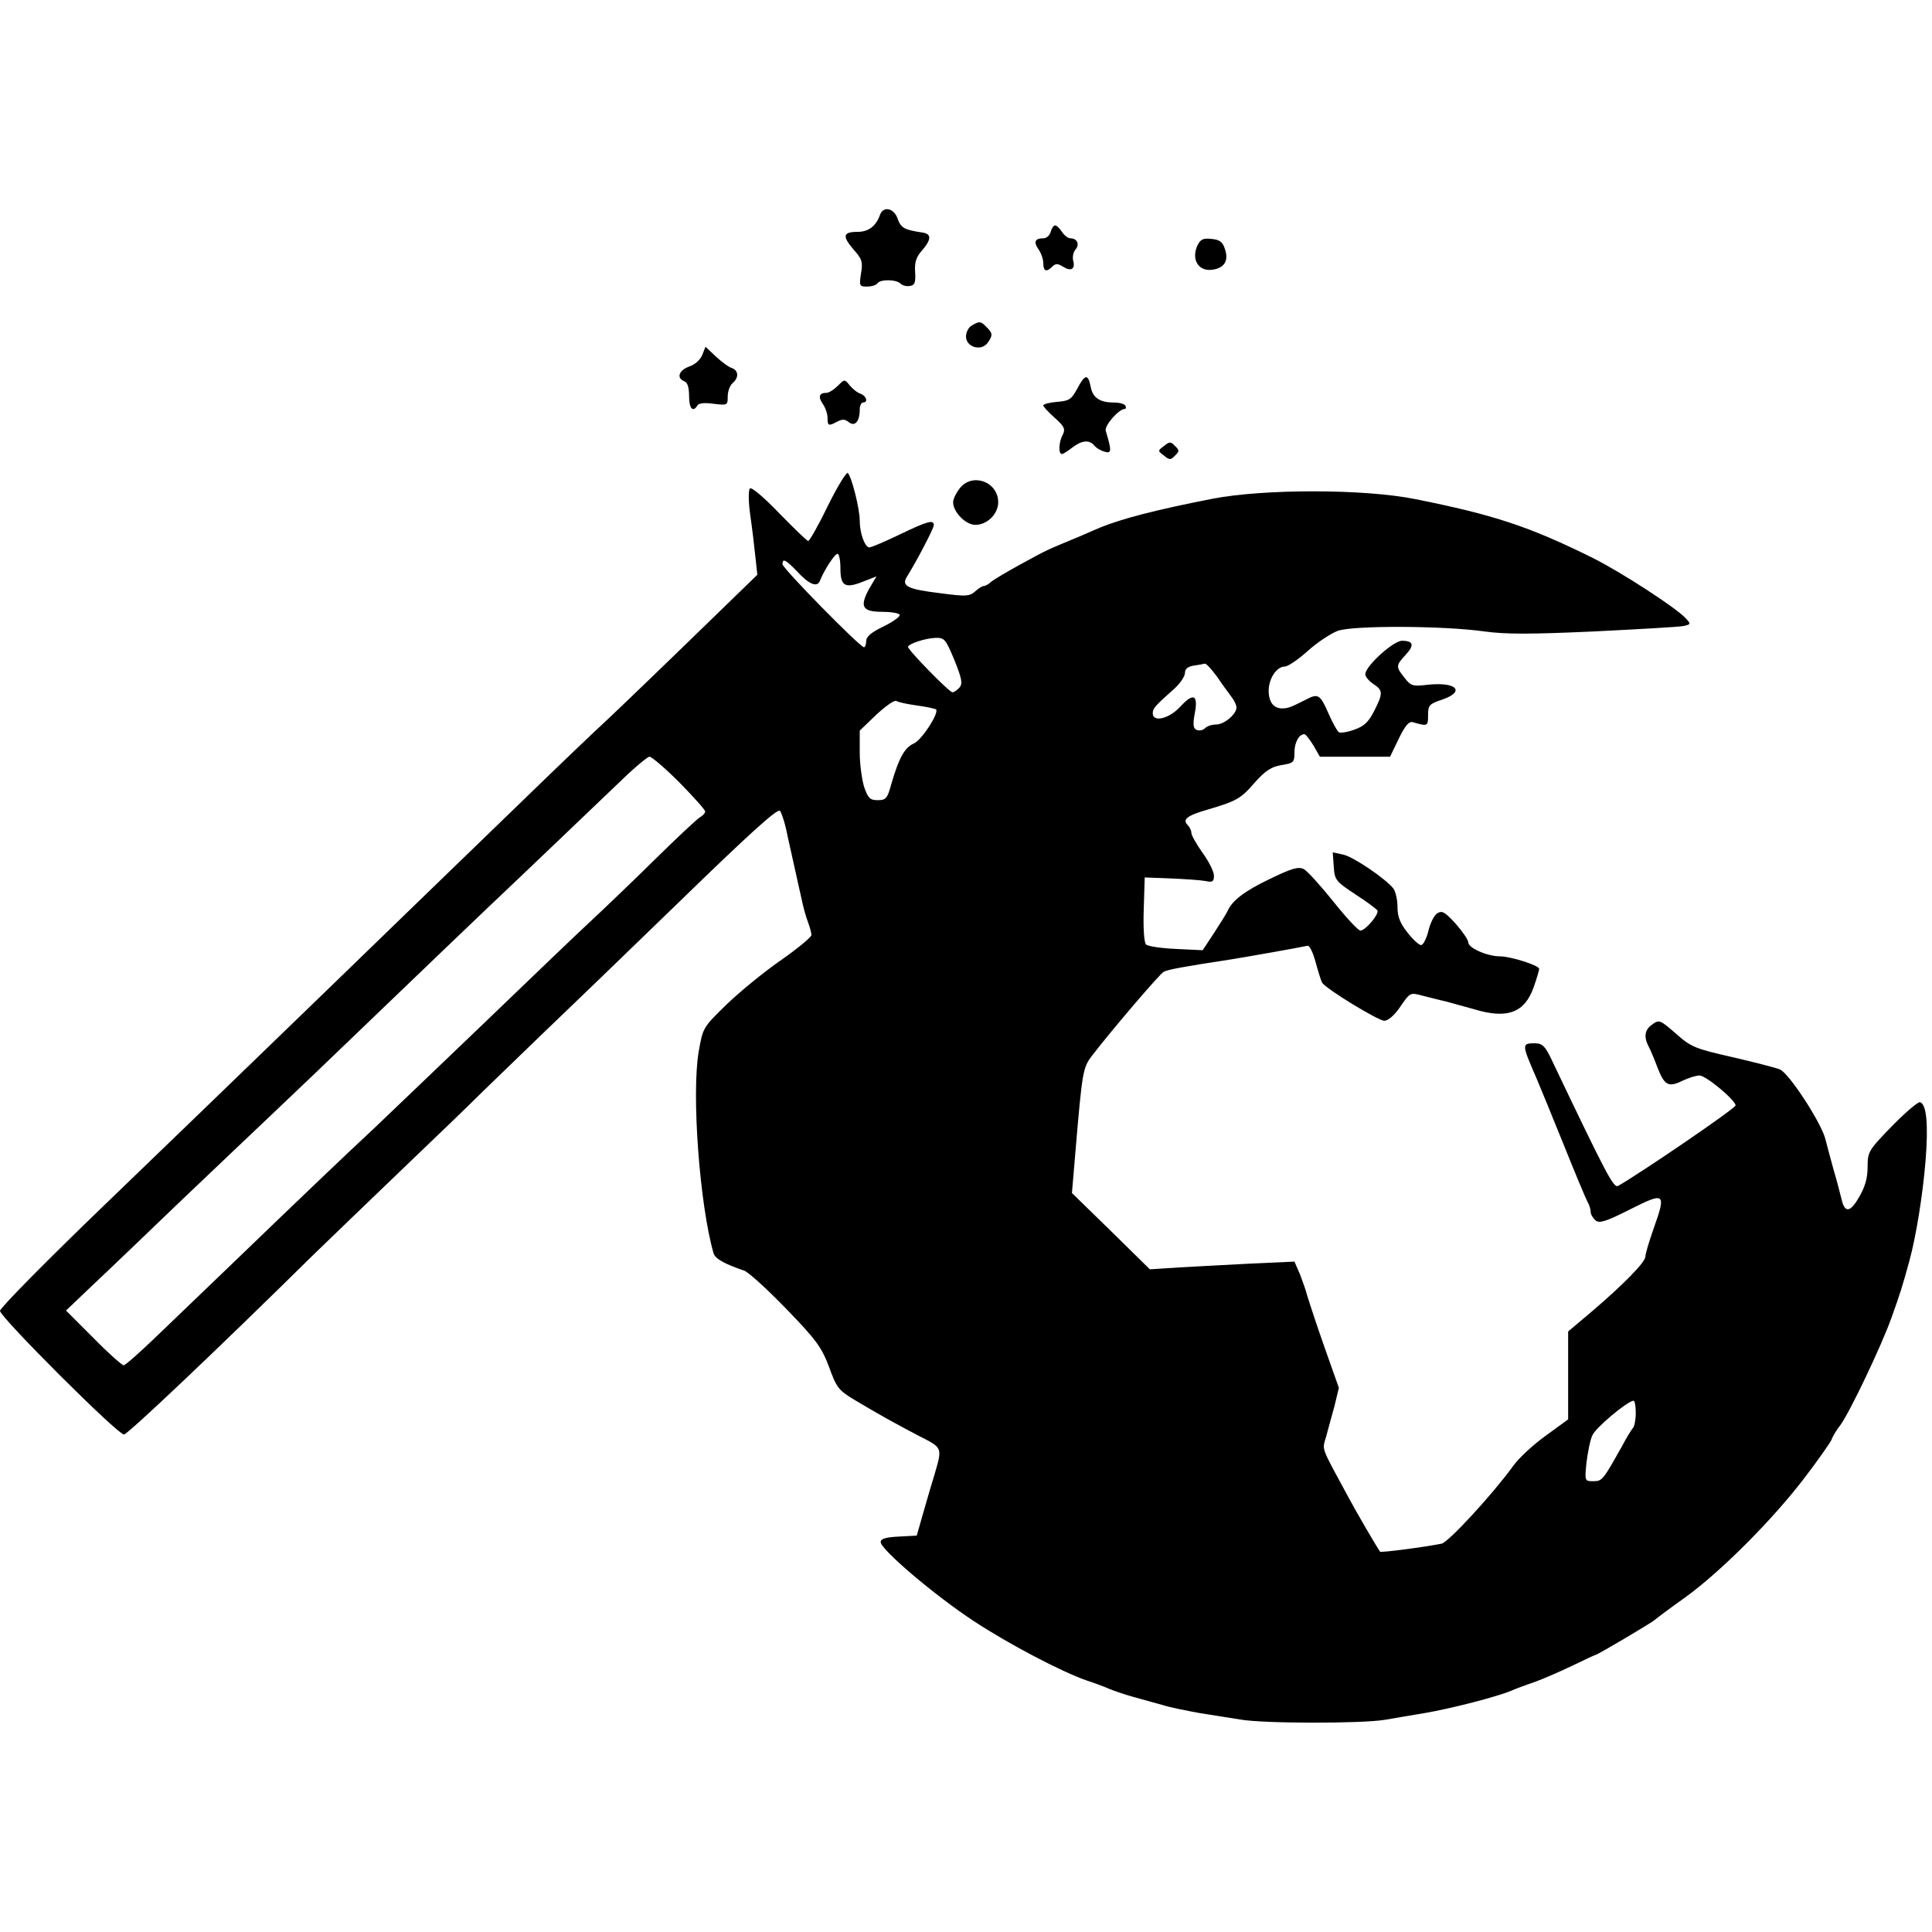
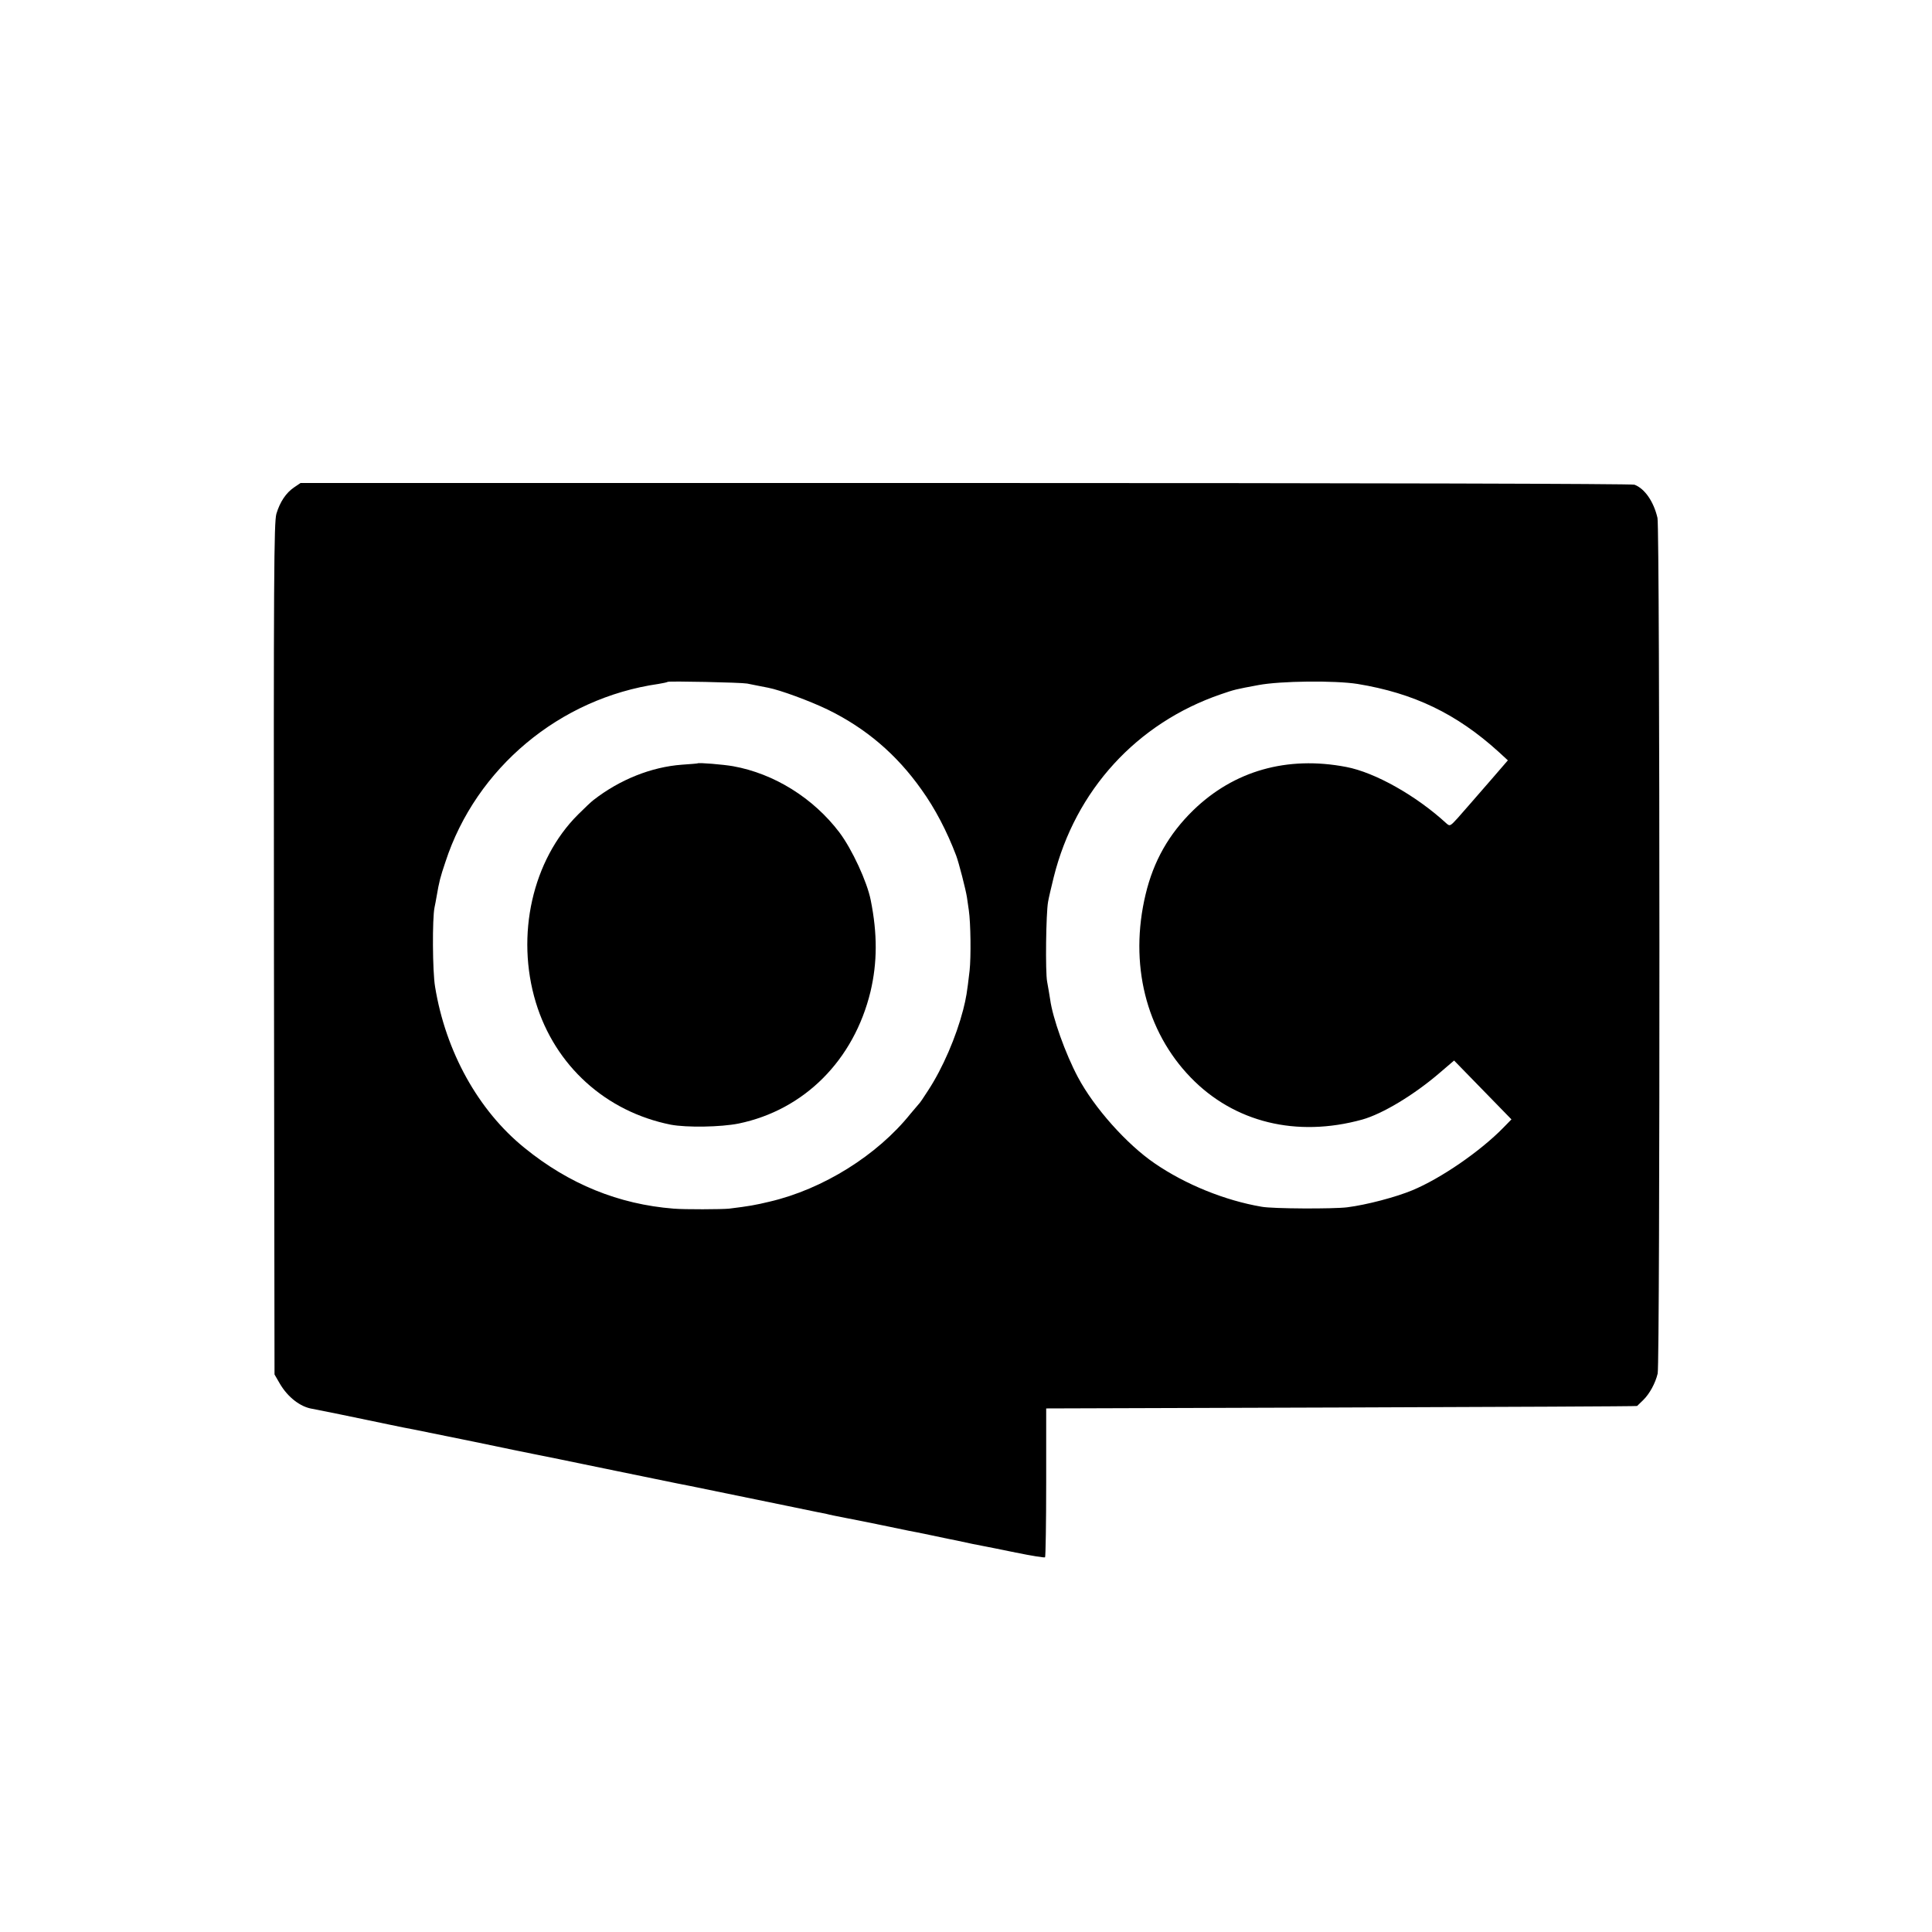
- <svg xmlns="http://www.w3.org/2000/svg" version="1.0" width="600pt" height="600pt" viewBox="0 0 600 600" preserveAspectRatio="xMidYMid meet">
-   <g transform="translate(0,600) scale(0.1,-0.1)" fill="#000000" stroke="none">
-     <path d="M2733 5333 c-12 -35 -36 -53 -69 -53 -46 0 -49 -13 -14 -54 27 -30 30 -39 24 -75 -6 -39 -5 -41 19 -41 14 0 29 5 32 10 8 13 58 13 72 -1 6 -6 19 -9 29 -7 15 2 18 11 16 43 -2 31 3 47 23 69 28 33 28 50 -1 54 -55 8 -66 14 -76 42 -11 34 -45 41 -55 13z" />
-     <path d="M3263 5280 c-3 -11 -13 -20 -22 -20 -27 0 -32 -11 -16 -34 8 -11 15 -31 15 -43 0 -26 10 -29 28 -11 10 10 17 10 33 0 25 -16 39 -8 32 18 -3 11 0 27 7 35 14 16 5 35 -16 35 -7 0 -19 9 -26 20 -7 11 -17 20 -21 20 -5 0 -11 -9 -14 -20z" />
-     <path d="M3718 5236 c-18 -41 3 -78 44 -74 40 4 55 28 42 65 -7 22 -17 29 -42 31 -26 3 -34 -1 -44 -22z" />
-     <path d="M3018 4989 c-10 -5 -18 -21 -18 -34 0 -33 47 -47 67 -20 17 24 16 30 -3 49 -18 19 -23 19 -46 5z" />
-     <path d="M2181 4898 c-6 -15 -22 -30 -40 -36 -33 -12 -41 -36 -16 -46 10 -3 15 -19 15 -46 0 -39 12 -52 26 -29 4 7 23 9 50 5 43 -5 44 -5 44 23 0 16 7 34 15 41 20 17 19 39 -2 47 -10 3 -32 19 -50 36 l-32 30 -10 -25z" />
-     <path d="M3345 4792 c-18 -33 -25 -37 -62 -40 -24 -2 -43 -7 -43 -11 0 -4 16 -21 36 -39 29 -26 33 -34 25 -51 -13 -23 -15 -61 -3 -61 4 0 18 9 32 20 30 23 53 25 69 6 6 -8 21 -16 32 -19 21 -6 22 2 3 65 -5 16 41 68 59 68 4 0 5 5 2 10 -3 6 -20 10 -36 10 -44 0 -66 15 -72 50 -8 40 -18 38 -42 -8z" />
-     <path d="M2601 4801 c-11 -11 -27 -21 -34 -21 -23 0 -27 -12 -12 -34 8 -11 15 -31 15 -43 0 -26 3 -27 31 -12 15 8 24 7 35 -2 19 -15 34 2 34 39 0 12 5 22 10 22 17 0 11 20 -7 27 -10 3 -25 15 -34 26 -16 20 -16 20 -38 -2z" />
-     <path d="M3615 4615 c-20 -15 -20 -15 0 -30 17 -14 21 -14 34 0 14 13 14 17 0 30 -13 14 -17 14 -34 0z" />
-     <path d="M2571 4429 c-29 -60 -57 -109 -61 -109 -4 0 -44 39 -90 86 -48 50 -86 82 -91 77 -5 -5 -5 -40 1 -83 6 -41 13 -100 16 -130 l6 -55 -237 -230 c-130 -126 -241 -232 -245 -235 -4 -3 -124 -117 -266 -255 -142 -137 -411 -398 -599 -580 -187 -181 -490 -474 -673 -650 -183 -176 -332 -327 -332 -336 0 -19 365 -384 385 -384 11 0 285 259 585 555 42 41 164 158 270 260 107 102 223 214 259 250 37 36 118 114 181 175 63 60 254 244 423 408 215 209 311 297 319 289 5 -5 17 -41 24 -79 8 -37 19 -86 24 -108 5 -22 13 -60 19 -85 5 -25 14 -58 20 -73 6 -16 11 -34 11 -41 0 -6 -42 -41 -92 -76 -51 -35 -127 -97 -169 -137 -76 -74 -76 -74 -89 -148 -23 -133 3 -478 46 -627 5 -17 33 -33 95 -54 14 -5 73 -59 132 -120 93 -96 109 -119 132 -180 23 -64 30 -72 78 -101 77 -46 124 -72 200 -112 75 -38 74 -35 49 -121 -6 -19 -21 -70 -33 -112 l-22 -77 -56 -3 c-41 -2 -56 -7 -56 -17 0 -23 168 -166 290 -246 108 -71 272 -157 350 -184 22 -7 54 -19 70 -26 17 -7 50 -18 75 -25 25 -7 65 -18 90 -25 25 -8 77 -18 115 -25 39 -6 95 -15 126 -20 71 -13 379 -13 450 -1 30 5 86 15 124 21 82 14 226 51 270 70 11 5 43 17 70 26 28 10 80 33 118 51 37 18 69 33 71 33 6 0 180 103 186 110 3 3 44 34 92 68 110 79 275 244 374 375 42 55 79 108 82 116 3 9 15 30 28 46 30 42 127 245 159 335 26 73 32 91 55 175 21 78 41 202 50 310 9 113 3 176 -17 182 -6 2 -45 -31 -87 -74 -73 -75 -76 -80 -76 -127 0 -35 -8 -62 -26 -93 -28 -49 -45 -51 -55 -7 -4 16 -14 56 -24 89 -9 33 -21 77 -26 97 -12 50 -114 207 -142 217 -12 5 -78 22 -147 38 -114 26 -128 31 -173 71 -53 46 -54 47 -79 28 -20 -15 -23 -37 -9 -64 5 -9 18 -39 28 -66 22 -57 34 -64 79 -42 19 9 42 16 52 16 20 0 112 -77 112 -93 0 -9 -293 -209 -365 -250 -14 -7 -36 35 -203 385 -22 48 -31 57 -53 58 -44 0 -44 -1 2 -107 10 -23 48 -116 84 -205 36 -90 70 -171 75 -180 6 -10 10 -24 10 -32 0 -7 7 -19 15 -26 12 -10 32 -4 107 34 109 55 113 52 74 -58 -14 -40 -26 -79 -26 -88 0 -18 -69 -88 -170 -174 l-70 -59 0 -137 0 -136 -70 -51 c-39 -28 -84 -70 -101 -94 -63 -87 -201 -237 -222 -241 -61 -12 -188 -28 -191 -25 -13 19 -71 118 -101 174 -84 155 -79 141 -67 182 6 21 17 64 26 95 l14 58 -45 127 c-25 71 -48 142 -53 158 -4 17 -15 47 -23 68 l-17 39 -132 -6 c-73 -4 -174 -9 -225 -12 l-92 -6 -121 119 -121 118 11 130 c21 248 23 259 51 296 59 77 210 254 223 261 13 7 62 16 206 38 50 8 215 37 241 43 6 1 17 -22 25 -52 8 -29 17 -58 20 -63 12 -19 174 -118 193 -118 12 0 32 17 50 44 30 44 31 44 68 34 21 -5 54 -14 73 -18 19 -5 58 -16 87 -24 105 -32 159 -11 187 71 9 26 16 50 16 54 0 11 -89 39 -122 39 -39 0 -98 26 -98 43 0 8 -18 34 -39 58 -33 36 -42 42 -57 33 -10 -6 -22 -30 -28 -55 -6 -24 -16 -44 -23 -44 -6 0 -25 17 -42 39 -23 29 -31 49 -31 80 0 22 -6 48 -13 57 -25 31 -125 99 -156 105 l-32 7 3 -44 c3 -42 6 -46 68 -87 36 -23 66 -46 68 -50 4 -13 -38 -62 -53 -62 -7 0 -45 41 -84 90 -40 50 -81 95 -92 101 -17 8 -36 3 -104 -30 -80 -38 -119 -68 -133 -101 -4 -8 -23 -39 -42 -68 l-35 -53 -83 4 c-45 2 -87 8 -93 14 -6 6 -9 51 -7 109 l3 99 80 -3 c44 -2 92 -5 108 -8 23 -5 27 -2 27 17 0 12 -16 44 -35 70 -19 27 -35 55 -35 62 0 7 -5 18 -11 24 -18 18 -3 30 59 48 92 27 105 34 149 85 33 37 52 49 83 54 37 6 40 8 40 39 0 31 14 57 31 57 4 0 16 -16 28 -35 l20 -35 109 0 109 0 27 56 c20 41 32 55 44 51 46 -13 47 -13 47 22 0 31 4 35 43 48 76 26 44 57 -48 46 -42 -5 -49 -3 -68 22 -28 35 -27 38 3 71 28 30 25 44 -11 44 -27 0 -114 -79 -114 -104 0 -7 11 -21 25 -30 30 -20 31 -29 2 -85 -17 -34 -32 -47 -61 -57 -21 -8 -43 -11 -48 -8 -5 3 -20 30 -33 60 -25 57 -32 61 -68 42 -47 -24 -57 -28 -75 -28 -27 0 -42 20 -42 55 0 38 25 75 50 75 10 0 42 22 72 49 29 26 71 54 93 62 49 17 328 16 455 -2 66 -9 142 -9 340 0 140 7 266 14 279 17 22 5 23 6 6 24 -29 32 -203 145 -290 188 -194 96 -304 133 -550 182 -158 32 -471 32 -630 1 -174 -34 -282 -62 -350 -90 -11 -5 -38 -16 -60 -26 -108 -45 -97 -39 -190 -90 -38 -21 -77 -44 -86 -51 -8 -8 -19 -14 -24 -14 -5 0 -17 -8 -27 -17 -17 -15 -28 -16 -110 -5 -99 12 -119 22 -102 50 30 48 84 151 84 161 0 18 -19 13 -106 -29 -46 -22 -88 -40 -94 -40 -14 0 -30 44 -30 83 0 37 -25 136 -37 148 -4 4 -32 -41 -62 -102z m39 -194 c0 -55 14 -64 71 -41 l41 16 -23 -39 c-30 -55 -21 -71 40 -71 27 0 52 -4 55 -9 3 -5 -19 -21 -49 -36 -38 -18 -55 -32 -55 -46 0 -10 -3 -19 -7 -19 -12 0 -253 245 -253 258 0 19 10 14 44 -21 39 -43 65 -53 73 -29 13 32 45 82 54 82 5 0 9 -20 9 -45z m354 -285 c23 -57 26 -73 16 -85 -7 -8 -17 -15 -22 -15 -10 0 -137 130 -138 141 0 9 53 27 85 28 28 1 32 -4 59 -69z m816 -52 c16 -24 37 -52 45 -63 8 -10 15 -25 15 -32 0 -21 -38 -53 -63 -53 -13 0 -28 -5 -34 -11 -7 -7 -18 -9 -26 -6 -11 4 -13 15 -7 49 12 60 -3 68 -43 25 -35 -39 -87 -52 -87 -22 0 15 6 22 69 78 17 16 31 37 31 47 0 13 9 20 28 23 15 2 30 5 34 6 5 0 21 -18 38 -41z m-932 -89 c30 -4 56 -10 59 -12 10 -11 -44 -95 -69 -106 -29 -13 -46 -44 -70 -126 -12 -45 -17 -50 -42 -50 -24 0 -30 6 -42 40 -7 22 -14 71 -14 108 l0 68 51 49 c29 27 57 47 63 43 6 -4 35 -10 64 -14z m-738 -239 c44 -45 80 -85 80 -90 0 -5 -7 -13 -16 -18 -9 -5 -73 -65 -142 -133 -70 -69 -161 -156 -202 -194 -41 -38 -185 -176 -320 -306 -135 -129 -290 -278 -345 -330 -104 -97 -218 -206 -460 -439 -77 -74 -179 -172 -226 -217 -48 -46 -90 -83 -95 -83 -5 0 -48 38 -94 85 l-85 85 85 81 c47 44 168 160 270 258 102 97 228 217 280 266 52 49 207 197 345 330 137 132 288 276 334 320 106 100 300 286 406 387 44 43 86 78 92 78 7 0 49 -36 93 -80z m2970 -1958 c0 -21 -4 -42 -9 -47 -5 -6 -20 -30 -33 -55 -60 -107 -62 -110 -90 -110 -26 0 -27 0 -21 58 4 31 11 69 18 84 10 24 108 106 128 108 4 0 7 -17 7 -38z" />
-     <path d="M2981 4484 c-12 -15 -21 -34 -21 -44 0 -30 39 -70 69 -70 37 0 71 34 71 70 0 64 -80 93 -119 44z" />
+ <svg xmlns="http://www.w3.org/2000/svg" version="1.0" width="1024pt" height="1024pt" viewBox="0 0 1024 1024" preserveAspectRatio="xMidYMid meet">
+   <g transform="translate(0,1024) scale(0.1,-0.1)" fill="#000000" stroke="none">
+     <path d="M1559 7657 c-43 -29 -75 -77 -94 -140 -13 -45 -15 -330 -13 -2306 l3 -2256 29 -50 c42 -71 108 -122 171 -132 11 -2 76 -15 145 -29 69 -14 132 -27 140 -29 8 -2 62 -13 120 -25 58 -12 116 -24 130 -26 14 -3 158 -32 320 -65 162 -34 304 -63 315 -65 11 -2 31 -6 45 -9 14 -3 36 -7 50 -10 14 -3 93 -19 175 -36 83 -17 159 -33 170 -35 11 -2 99 -20 195 -40 96 -20 186 -38 198 -40 34 -7 342 -70 507 -104 77 -16 151 -31 165 -34 14 -3 36 -7 50 -10 14 -4 59 -13 100 -21 41 -8 129 -25 195 -39 66 -14 131 -27 145 -30 14 -2 61 -12 105 -21 44 -9 89 -19 100 -21 11 -2 31 -6 45 -9 54 -12 126 -27 145 -30 11 -2 87 -17 169 -34 83 -17 152 -28 155 -25 3 3 6 182 6 397 l0 392 1565 5 c861 3 1566 6 1567 8 1 1 16 15 32 31 34 33 65 90 77 141 13 57 12 4476 -1 4535 -20 86 -67 155 -122 176 -15 5 -1394 9 -3547 9 l-3523 0 -34 -23z m2401 -1040 c14 -3 39 -8 55 -11 17 -3 42 -8 56 -11 63 -12 221 -70 316 -116 201 -98 365 -237 497 -424 72 -100 135 -221 184 -350 14 -37 51 -181 57 -221 2 -16 7 -47 10 -69 10 -68 12 -248 4 -320 -14 -121 -18 -143 -34 -207 -37 -143 -108 -309 -186 -428 -23 -36 -44 -67 -48 -70 -3 -3 -23 -27 -45 -53 -176 -220 -464 -400 -747 -466 -75 -18 -108 -24 -214 -37 -39 -4 -237 -5 -295 0 -291 23 -554 130 -790 322 -245 198 -418 510 -474 854 -14 82 -15 363 -3 420 3 14 8 40 11 58 14 81 19 101 47 184 162 497 606 868 1129 943 25 4 47 9 49 11 6 5 389 -3 421 -9z m3235 -2 c299 -49 525 -158 747 -359 l50 -46 -89 -103 c-49 -56 -100 -115 -114 -131 -13 -15 -42 -48 -64 -73 -39 -43 -41 -43 -60 -26 -159 146 -377 269 -530 298 -313 60 -595 -20 -811 -230 -129 -126 -210 -269 -252 -445 -88 -367 1 -726 240 -972 230 -237 560 -318 908 -222 107 30 274 130 411 248 l76 65 152 -156 152 -156 -43 -44 c-122 -125 -331 -269 -483 -332 -87 -36 -241 -77 -345 -90 -72 -9 -395 -8 -453 3 -194 33 -404 118 -567 230 -148 101 -321 295 -407 457 -66 124 -134 314 -147 412 -4 25 -11 68 -16 94 -10 51 -6 364 5 423 3 19 17 78 30 131 115 461 440 816 885 969 76 26 77 26 200 49 117 22 405 25 525 6z" />
+     <path d="M3697 6194 c-1 -1 -38 -4 -82 -7 -163 -12 -330 -79 -469 -187 -11 -8 -48 -43 -82 -77 -242 -241 -332 -640 -224 -996 102 -336 371 -579 715 -648 85 -16 265 -13 360 6 348 72 611 336 699 700 36 153 37 305 1 484 -19 97 -99 270 -166 359 -138 182 -346 312 -564 351 -52 9 -182 20 -188 15z" />
  </g>
</svg>
